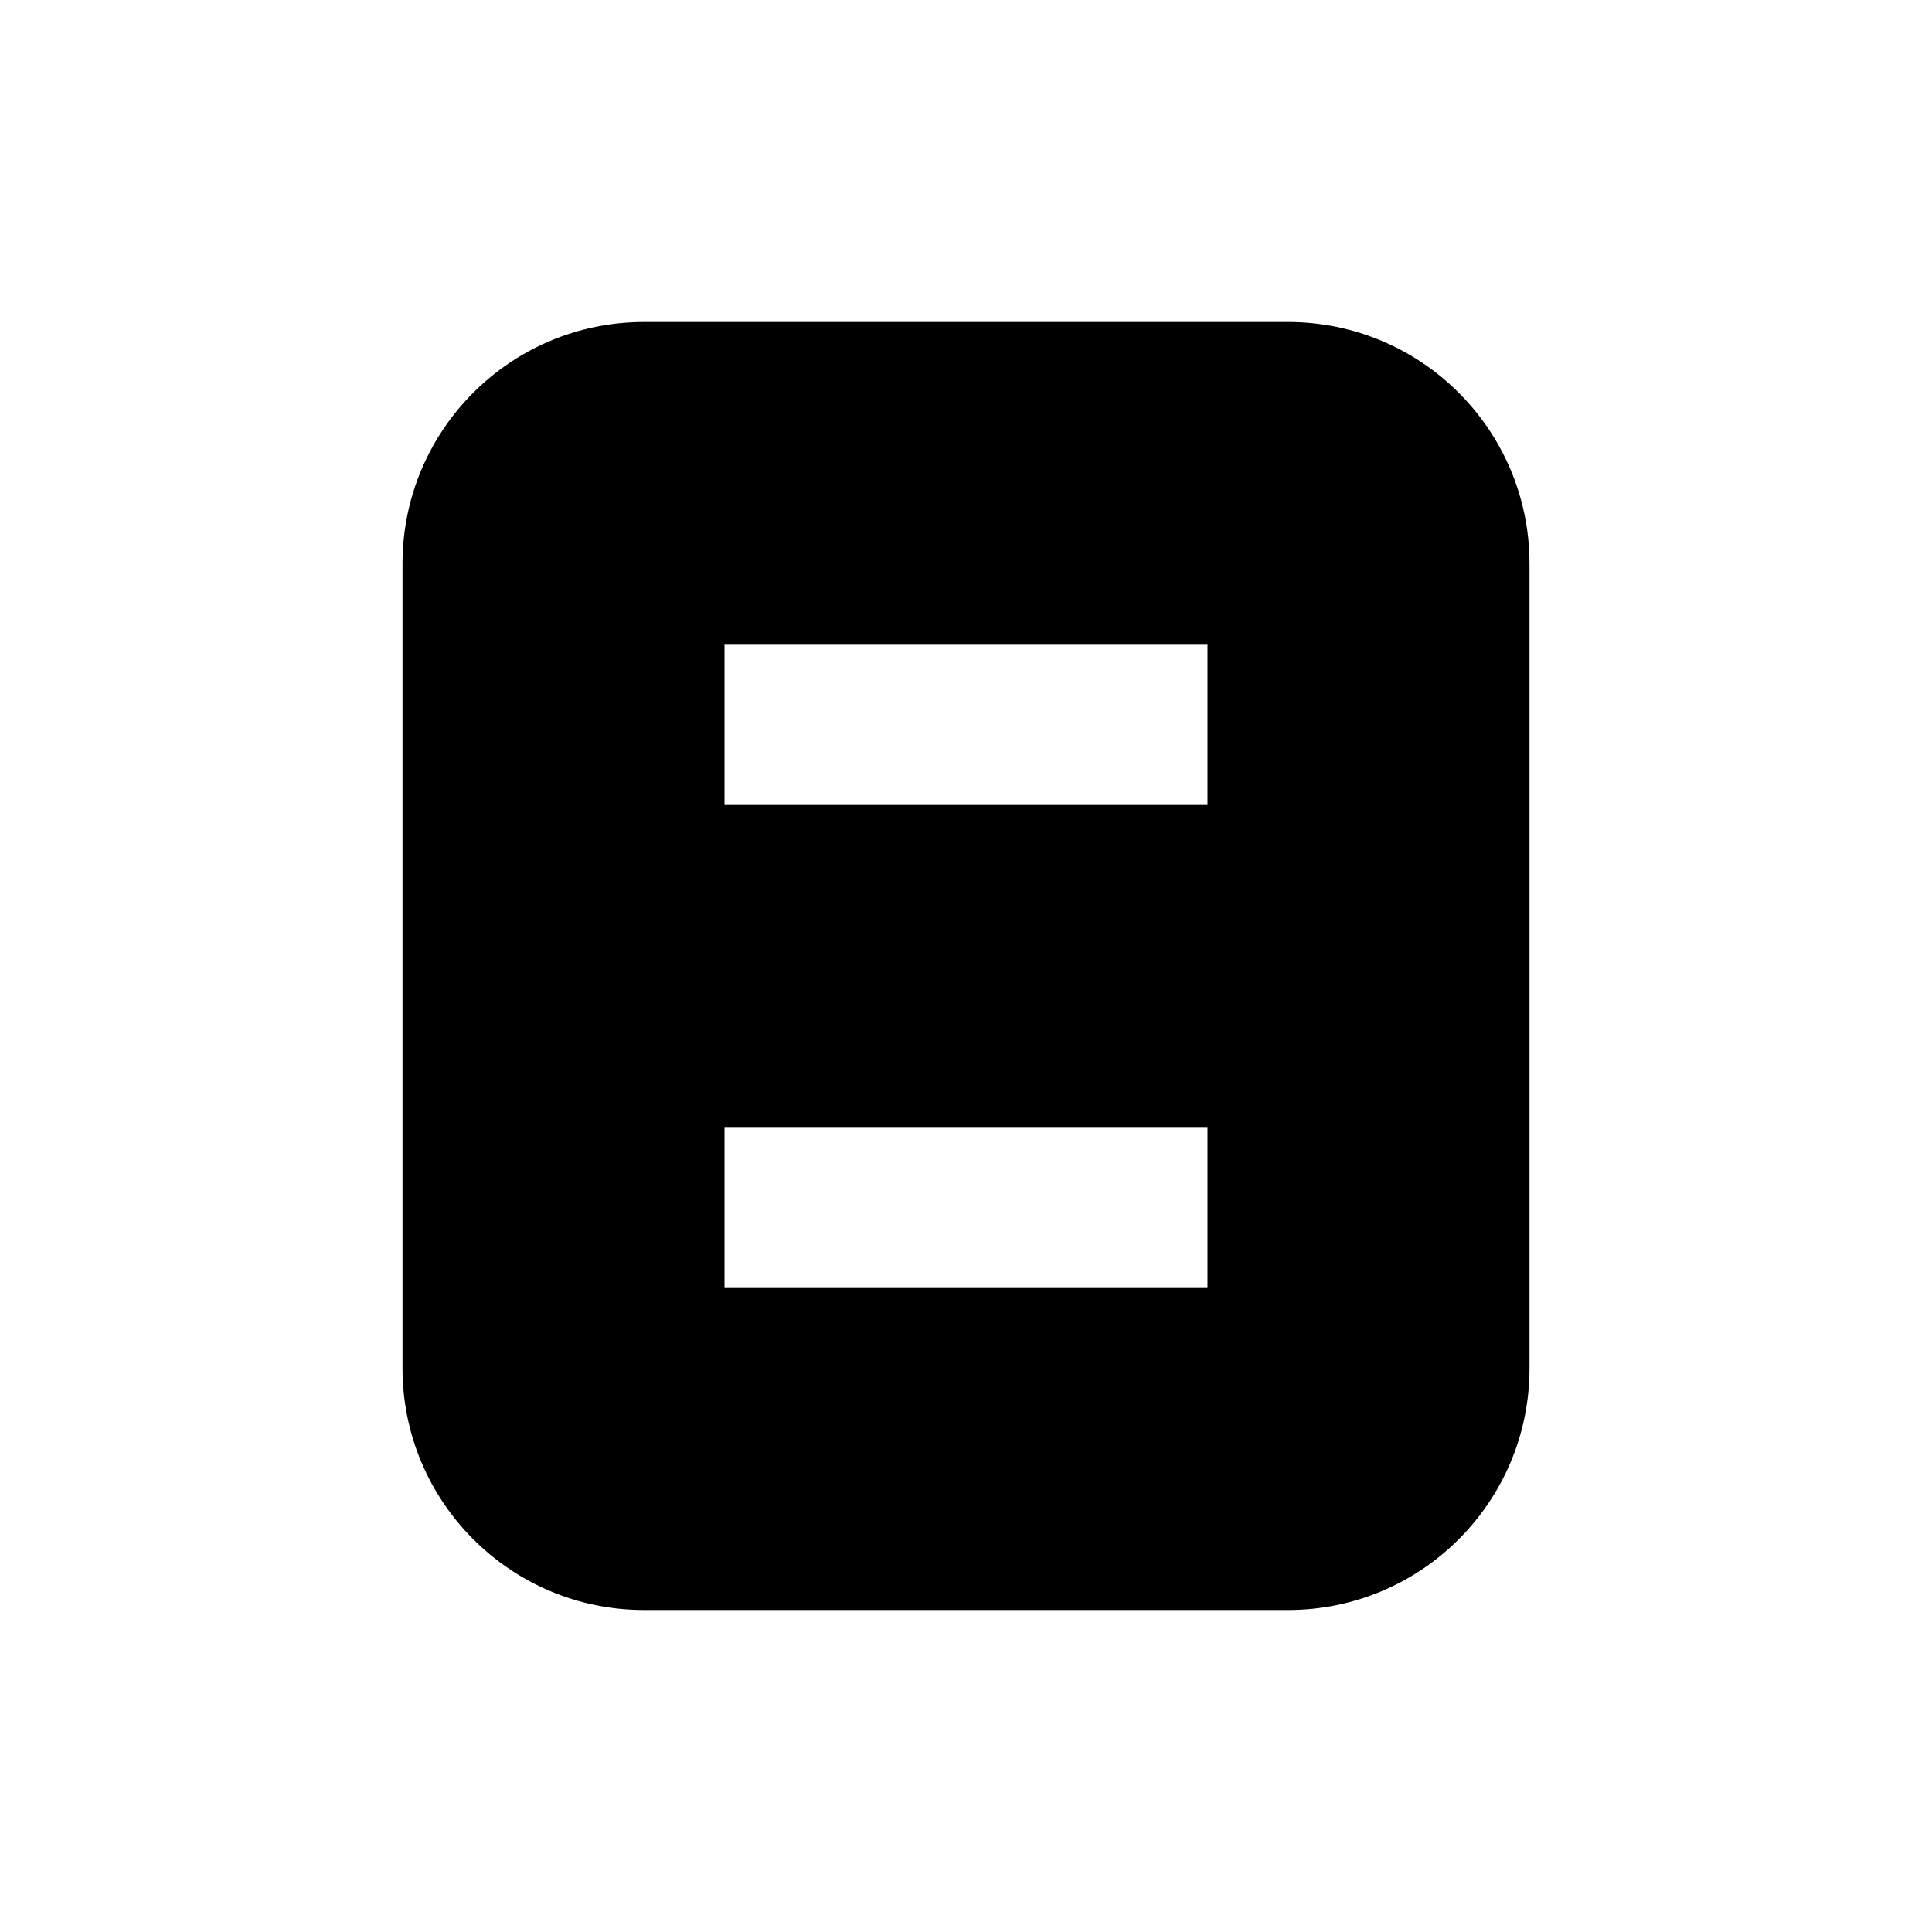
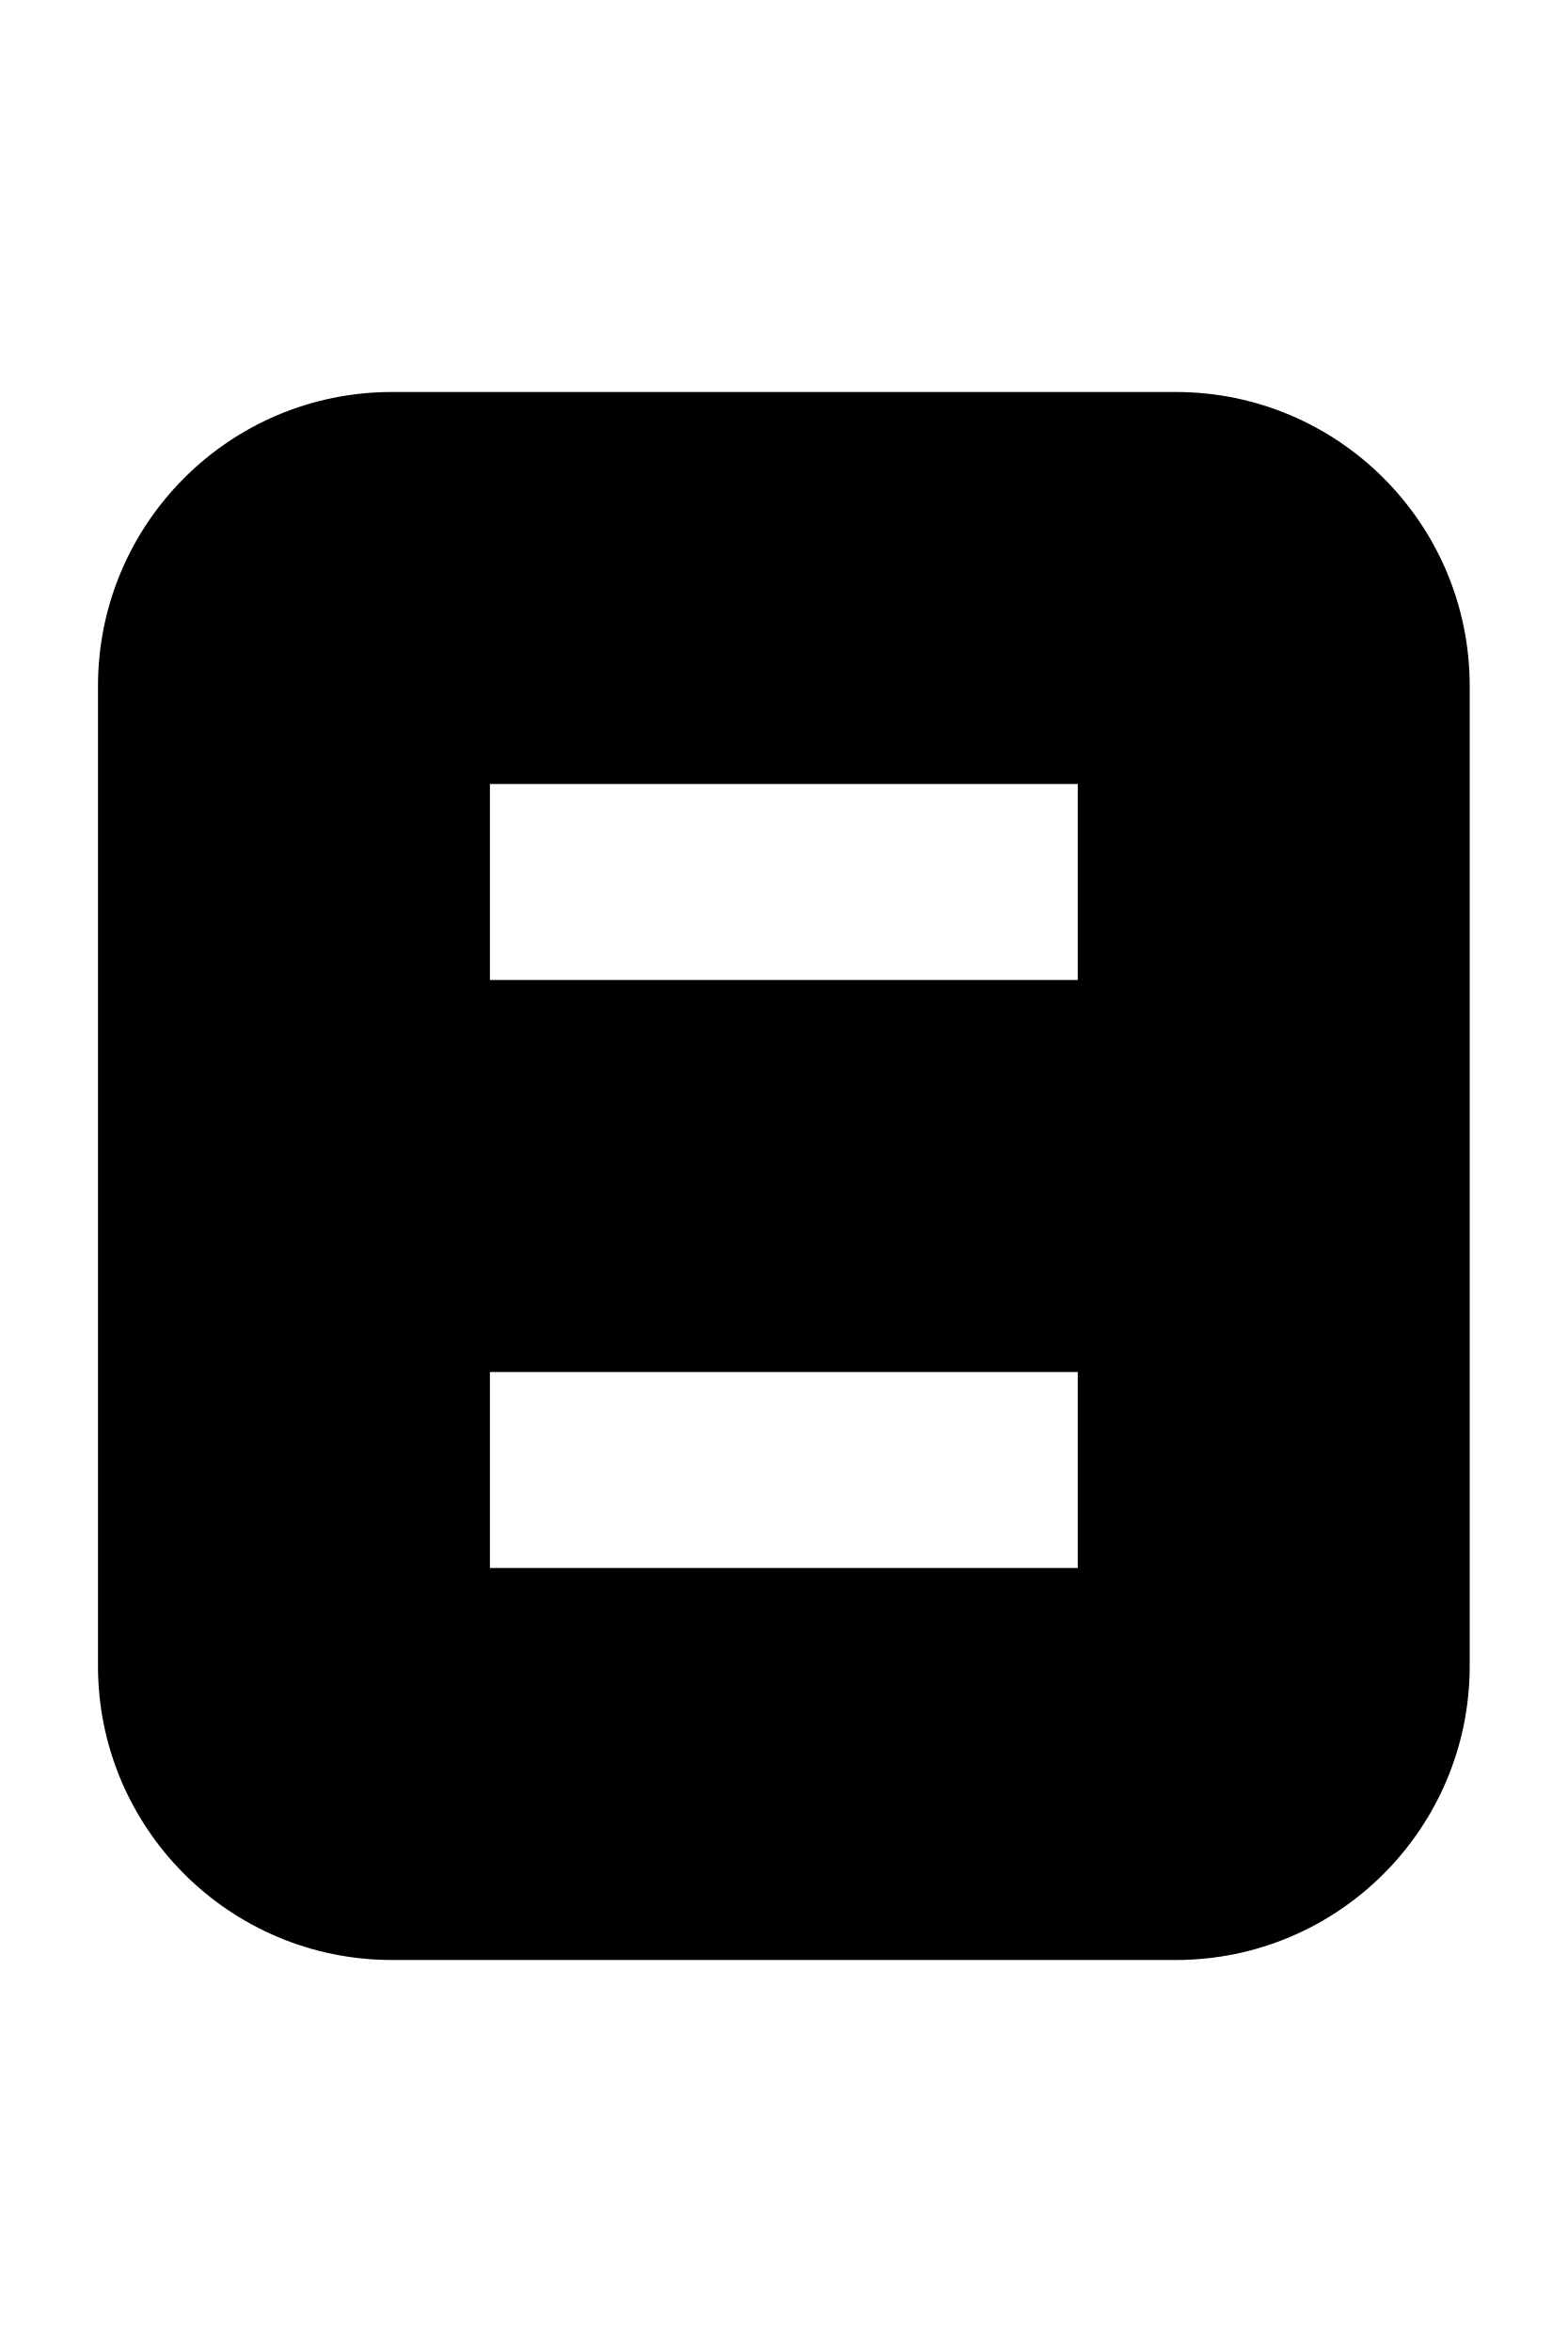
- <svg xmlns="http://www.w3.org/2000/svg" width="240" height="240" viewBox="0 0 240 240">
-   <path d="M90 140v20h60v-20H90zm0-40h60V80H90v20zM50 70.009C50 53.439 63.425 40 80 40h80c16.572 0 30 13.443 30 30.009v99.982c0 16.57-13.425 30.009-30 30.009H80c-16.572 0-30-13.443-30-30.009V70.01z" fill-rule="nonzero" fill="#000" />
+ <svg xmlns="http://www.w3.org/2000/svg" width="160" height="240" viewBox="0 0 160 240">
+   <path d="M50 140v20h60v-20H50zm0-40h60V80H50v20zM10 70.009C10 53.439 23.425 40 40 40h80c16.572 0 30 13.443 30 30.009v99.982c0 16.57-13.425 30.009-30 30.009H40c-16.572 0-30-13.443-30-30.009V70.01z" fill-rule="nonzero" fill="#000" />
</svg>
